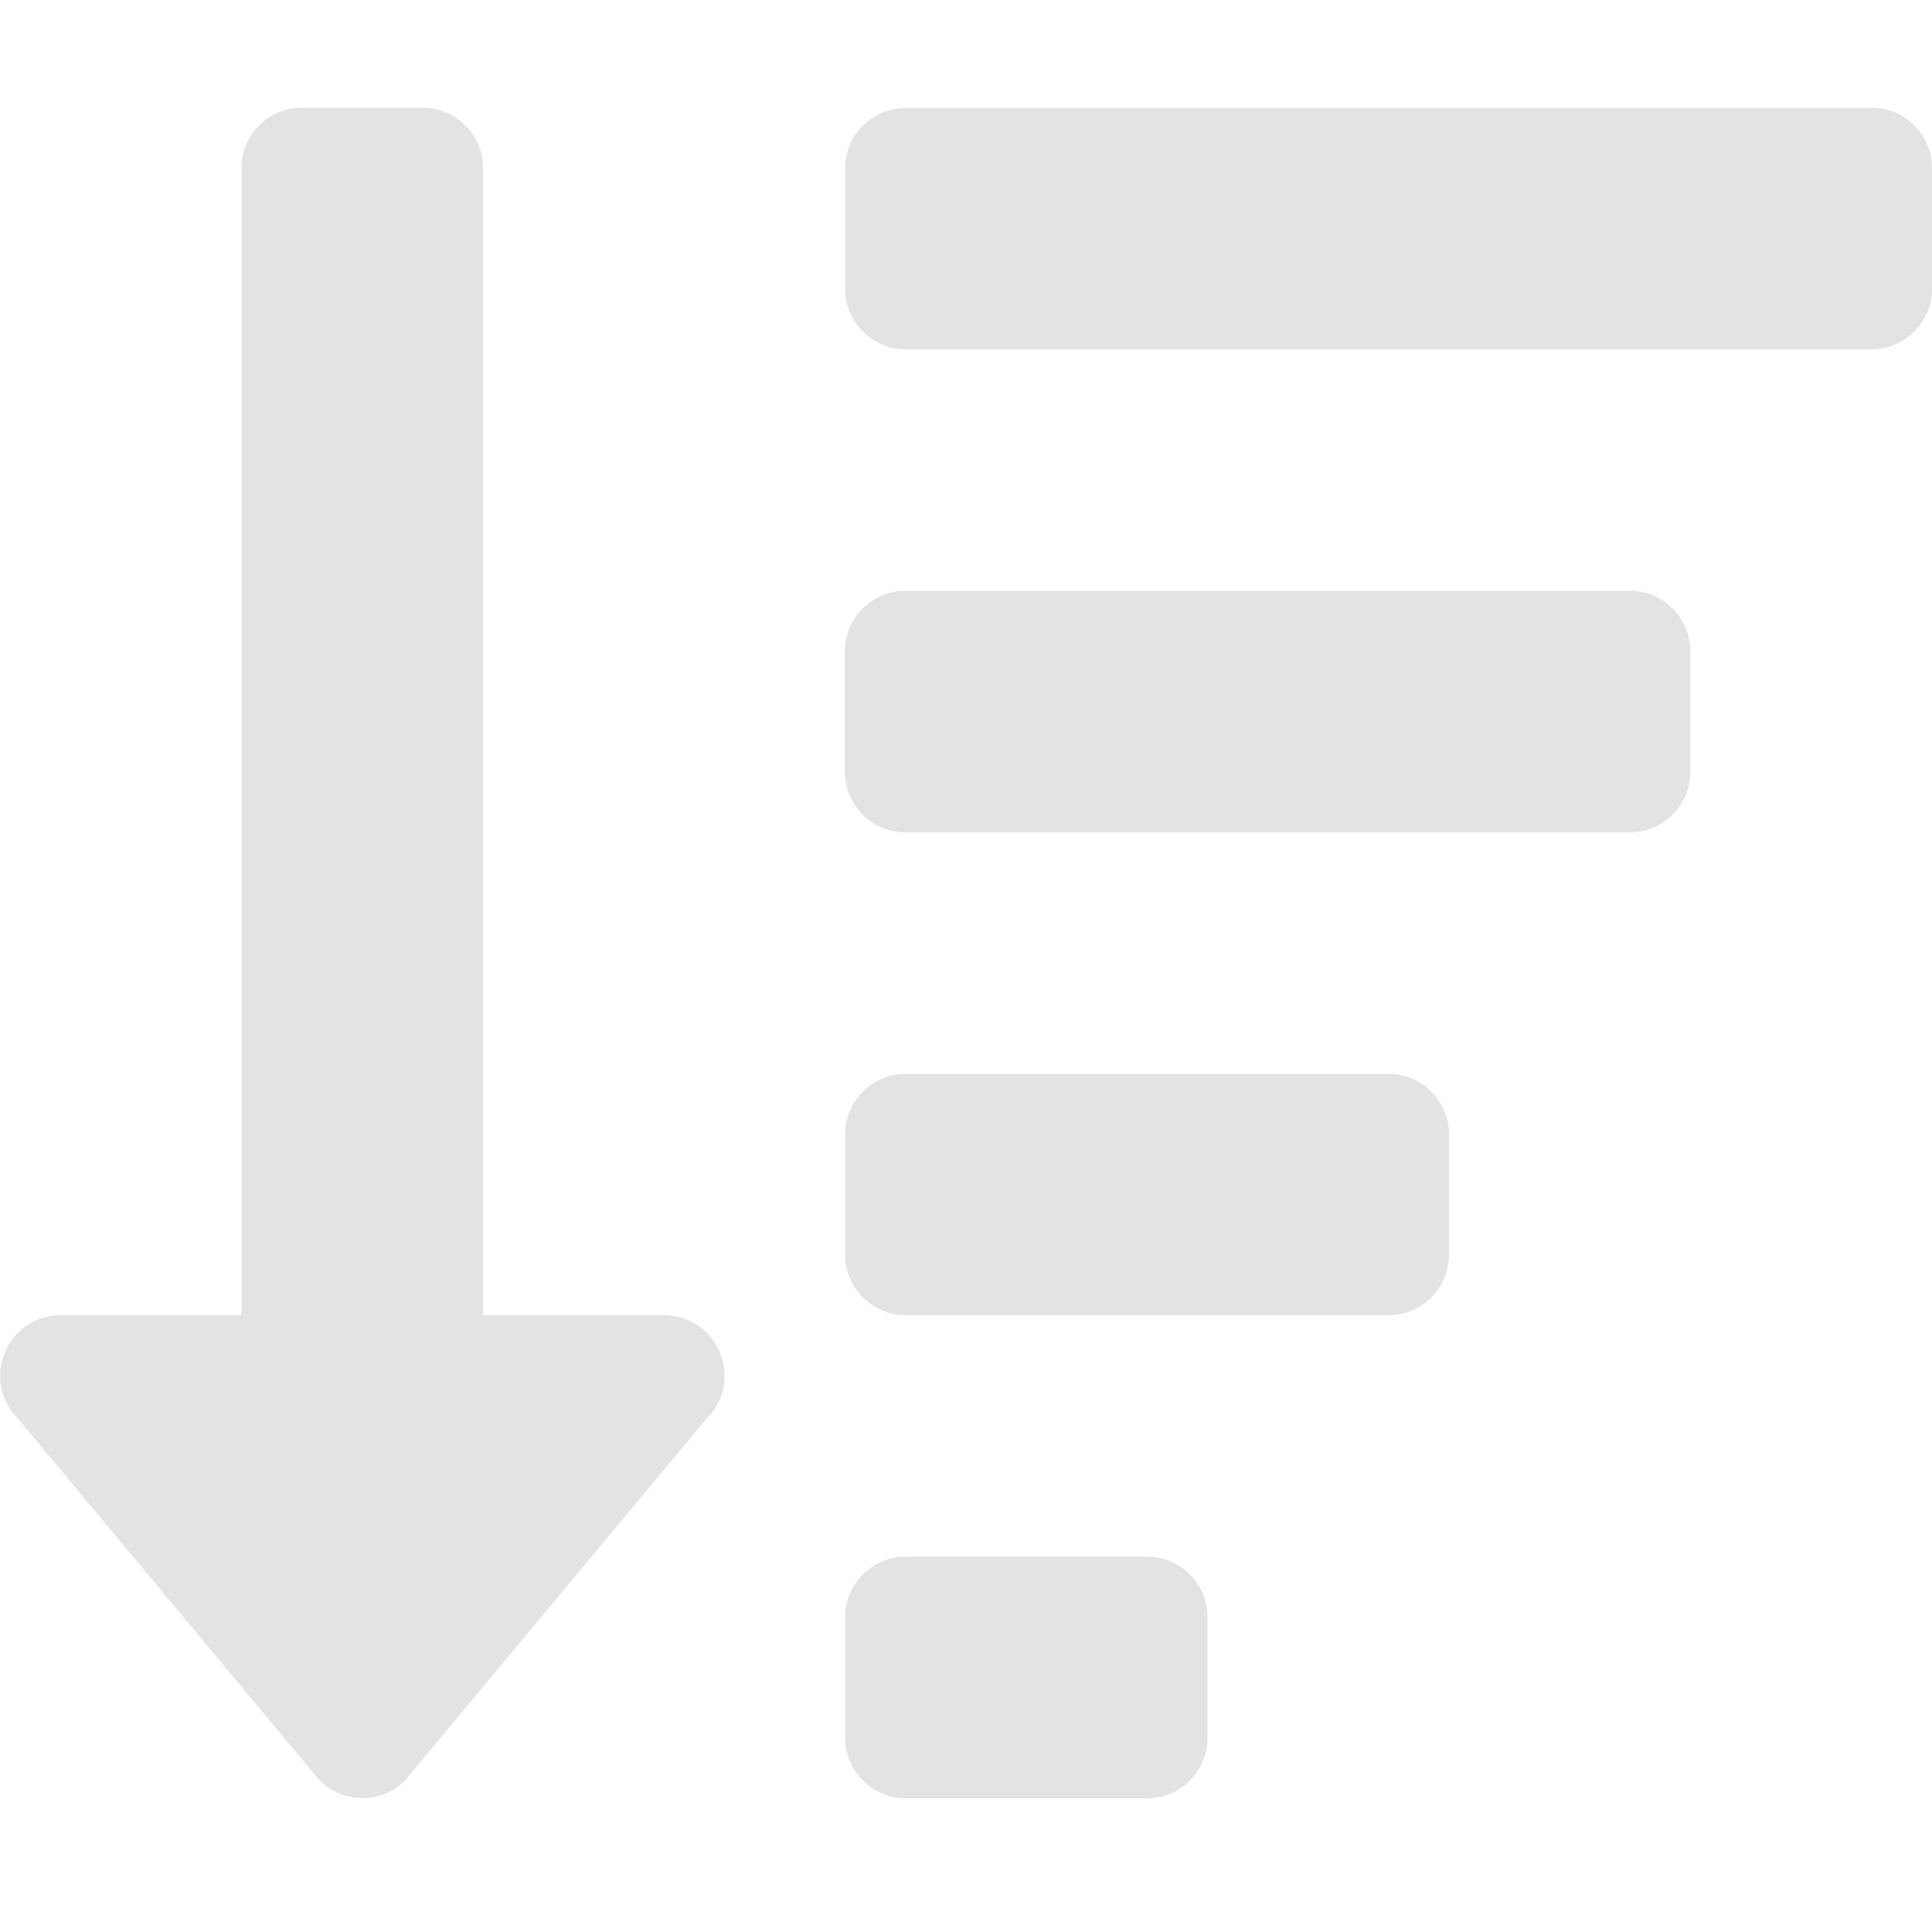
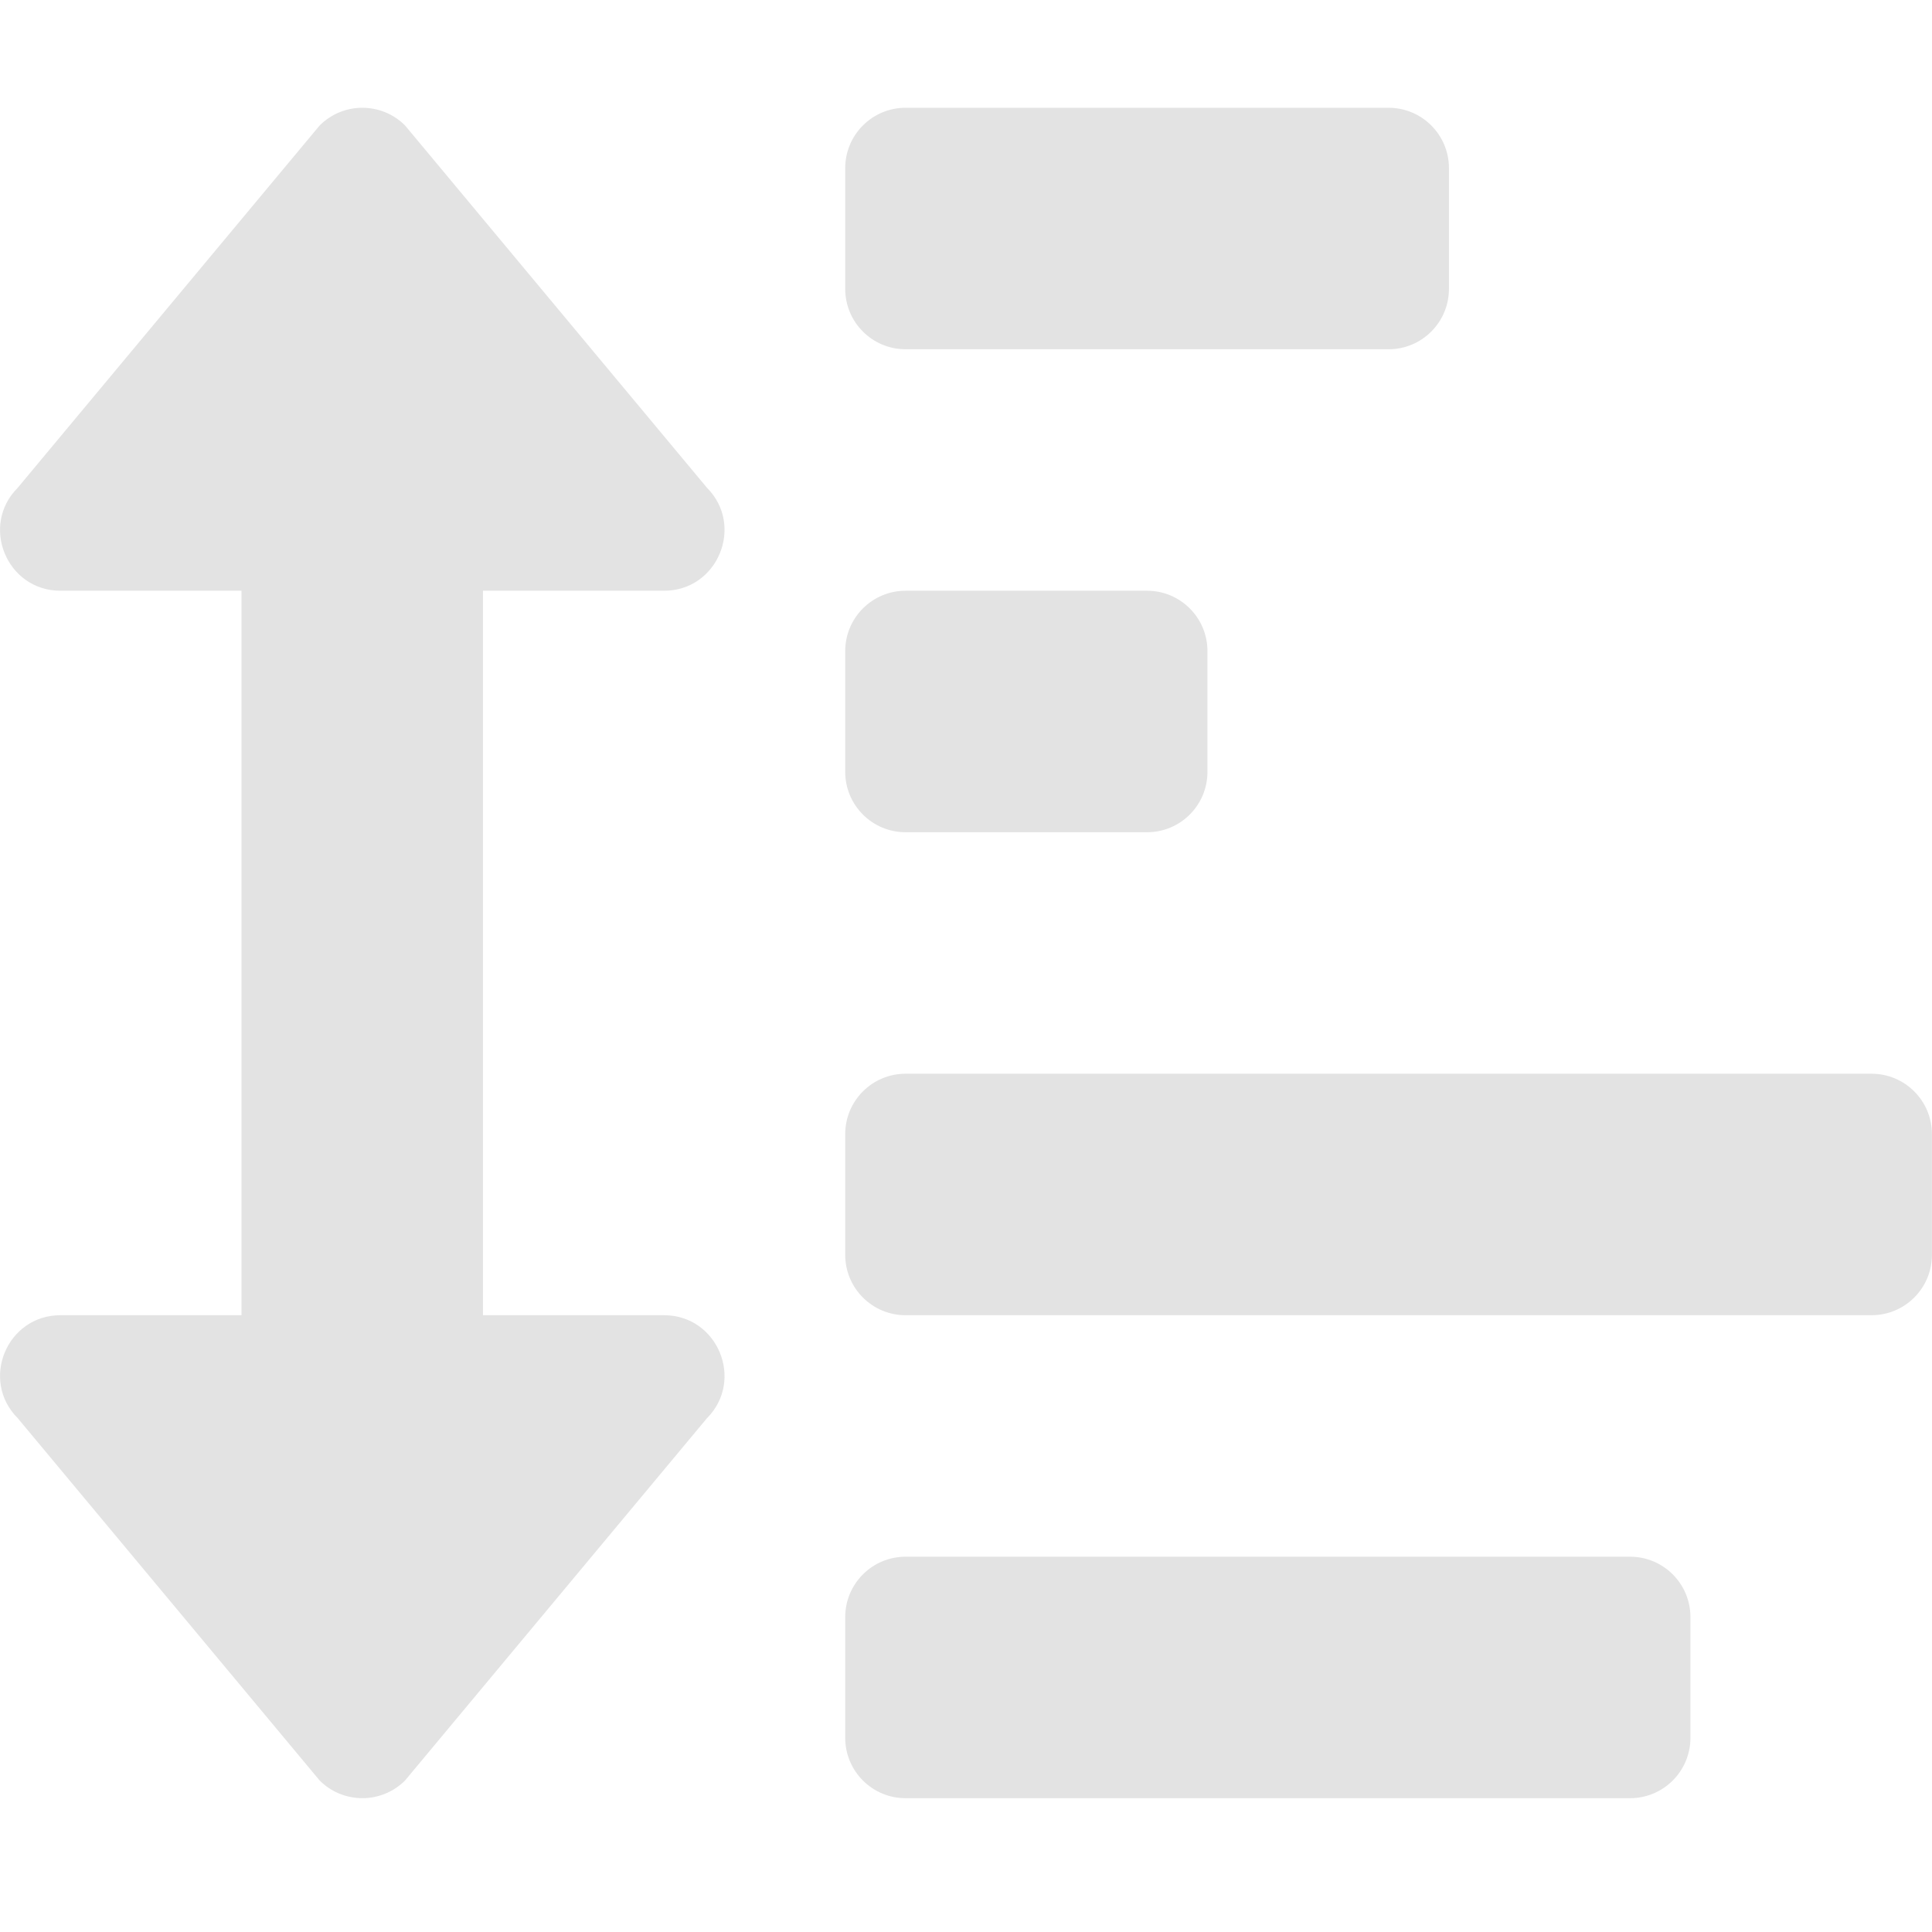
<svg xmlns="http://www.w3.org/2000/svg" width="32" height="32" viewBox="0 0 8.467 8.467" version="1.1" id="svg8">
  <defs id="defs2" />
-   <path d="m 5.027,6.822 h -1.058 a 0.265,0.265 0 0 0 -0.265,0.265 v 0.529 a 0.265,0.265 0 0 0 0.265,0.265 h 1.058 A 0.265,0.265 0 0 0 5.292,7.616 V 7.087 A 0.265,0.265 0 0 0 5.027,6.822 Z M 2.91,5.764 H 2.117 V 0.737 a 0.265,0.265 0 0 0 -0.265,-0.265 h -0.529 a 0.265,0.265 0 0 0 -0.265,0.265 V 5.764 H 0.265 c -0.235,0 -0.353,0.285 -0.187,0.452 L 1.401,7.803 a 0.265,0.265 0 0 0 0.374,0 l 1.323,-1.587 c 0.166,-0.166 0.048,-0.452 -0.187,-0.452 z m 4.233,-3.175 h -3.175 a 0.265,0.265 0 0 0 -0.265,0.265 v 0.529 a 0.265,0.265 0 0 0 0.265,0.265 h 3.175 A 0.265,0.265 0 0 0 7.408,3.383 V 2.854 A 0.265,0.265 0 0 0 7.144,2.589 Z M 6.085,4.706 H 3.969 A 0.265,0.265 0 0 0 3.704,4.97 v 0.529 a 0.265,0.265 0 0 0 0.265,0.265 h 2.117 A 0.265,0.265 0 0 0 6.35,5.499 V 4.97 A 0.265,0.265 0 0 0 6.085,4.706 Z m 2.117,-4.233 h -4.233 a 0.265,0.265 0 0 0 -0.265,0.265 V 1.266 a 0.265,0.265 0 0 0 0.265,0.265 h 4.233 A 0.265,0.265 0 0 0 8.467,1.266 V 0.737 a 0.265,0.265 0 0 0 -0.265,-0.265 z" id="path11" style="stroke-width:0.017;fill:#e3e3e3;fill-opacity:1" />
+   <path id="path1212" style="fill:#e3e3e3;fill-opacity:1;stroke-width:0.062" d="M 6.002 1.785 C 5.746 1.785 5.49 1.883 5.295 2.078 L 0.295 8.078 C -0.335 8.707 0.113 9.785 1 9.785 L 4 9.785 L 4 21.785 L 1 21.785 C 0.113 21.785 -0.335 22.863 0.295 23.492 L 5.295 29.492 C 5.685 29.882 6.319 29.882 6.709 29.492 L 11.709 23.492 C 12.335 22.864 11.889 21.785 11 21.785 L 8 21.785 L 8 9.785 L 11 9.785 C 11.889 9.785 12.335 8.706 11.709 8.078 L 6.709 2.078 C 6.514 1.883 6.258 1.785 6.002 1.785 z M 15 1.785 A 1 1 0 0 0 14 2.785 L 14 4.785 A 1 1 0 0 0 15 5.785 L 23 5.785 A 1 1 0 0 0 24 4.785 L 24 2.785 A 1 1 0 0 0 23 1.785 L 15 1.785 z M 15 9.785 A 1 1 0 0 0 14 10.785 L 14 12.785 A 1 1 0 0 0 15 13.785 L 19 13.785 A 1 1 0 0 0 20 12.785 L 20 10.785 A 1 1 0 0 0 19 9.785 L 15 9.785 z M 15 17.785 A 1 1 0 0 0 14 18.785 L 14 20.785 A 1 1 0 0 0 15 21.785 L 31 21.785 A 1 1 0 0 0 32 20.785 L 32 18.785 A 1 1 0 0 0 31 17.785 L 15 17.785 z M 15 25.785 A 1 1 0 0 0 14 26.785 L 14 28.785 A 1 1 0 0 0 15 29.785 L 27 29.785 A 1 1 0 0 0 28 28.785 L 28 26.785 A 1 1 0 0 0 27 25.785 L 15 25.785 z " transform="scale(0.2645833)" />
</svg>
